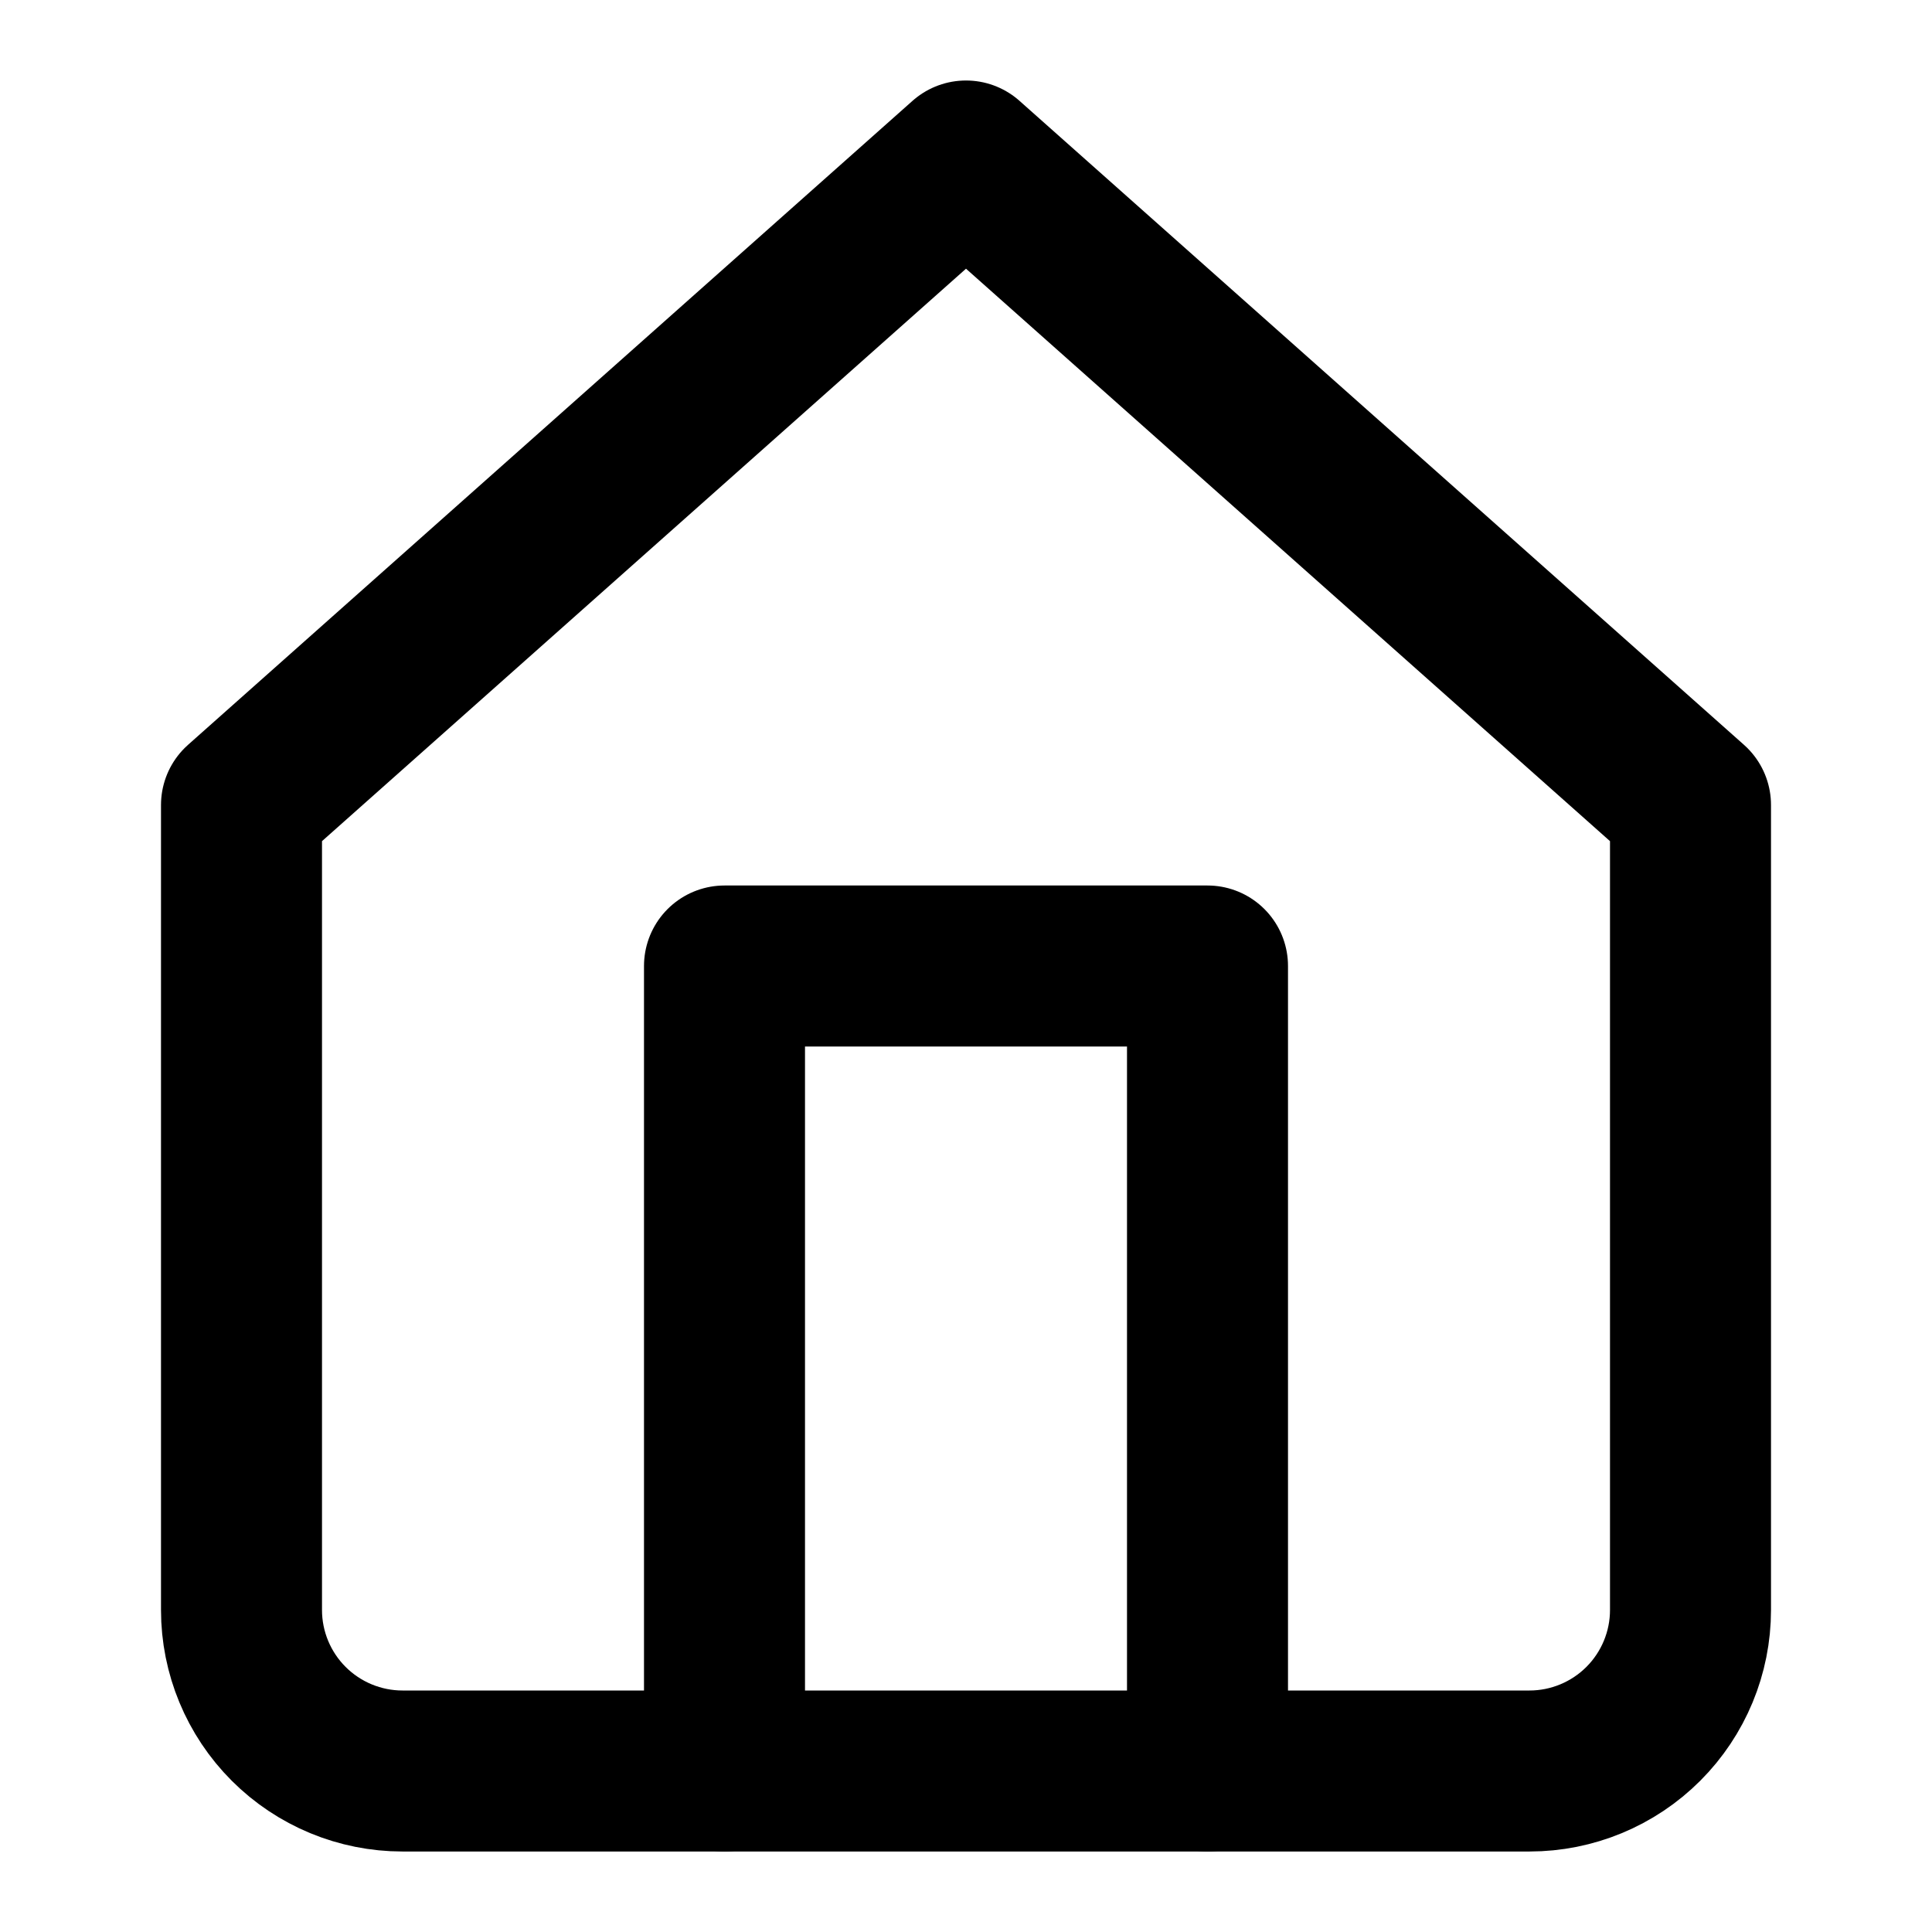
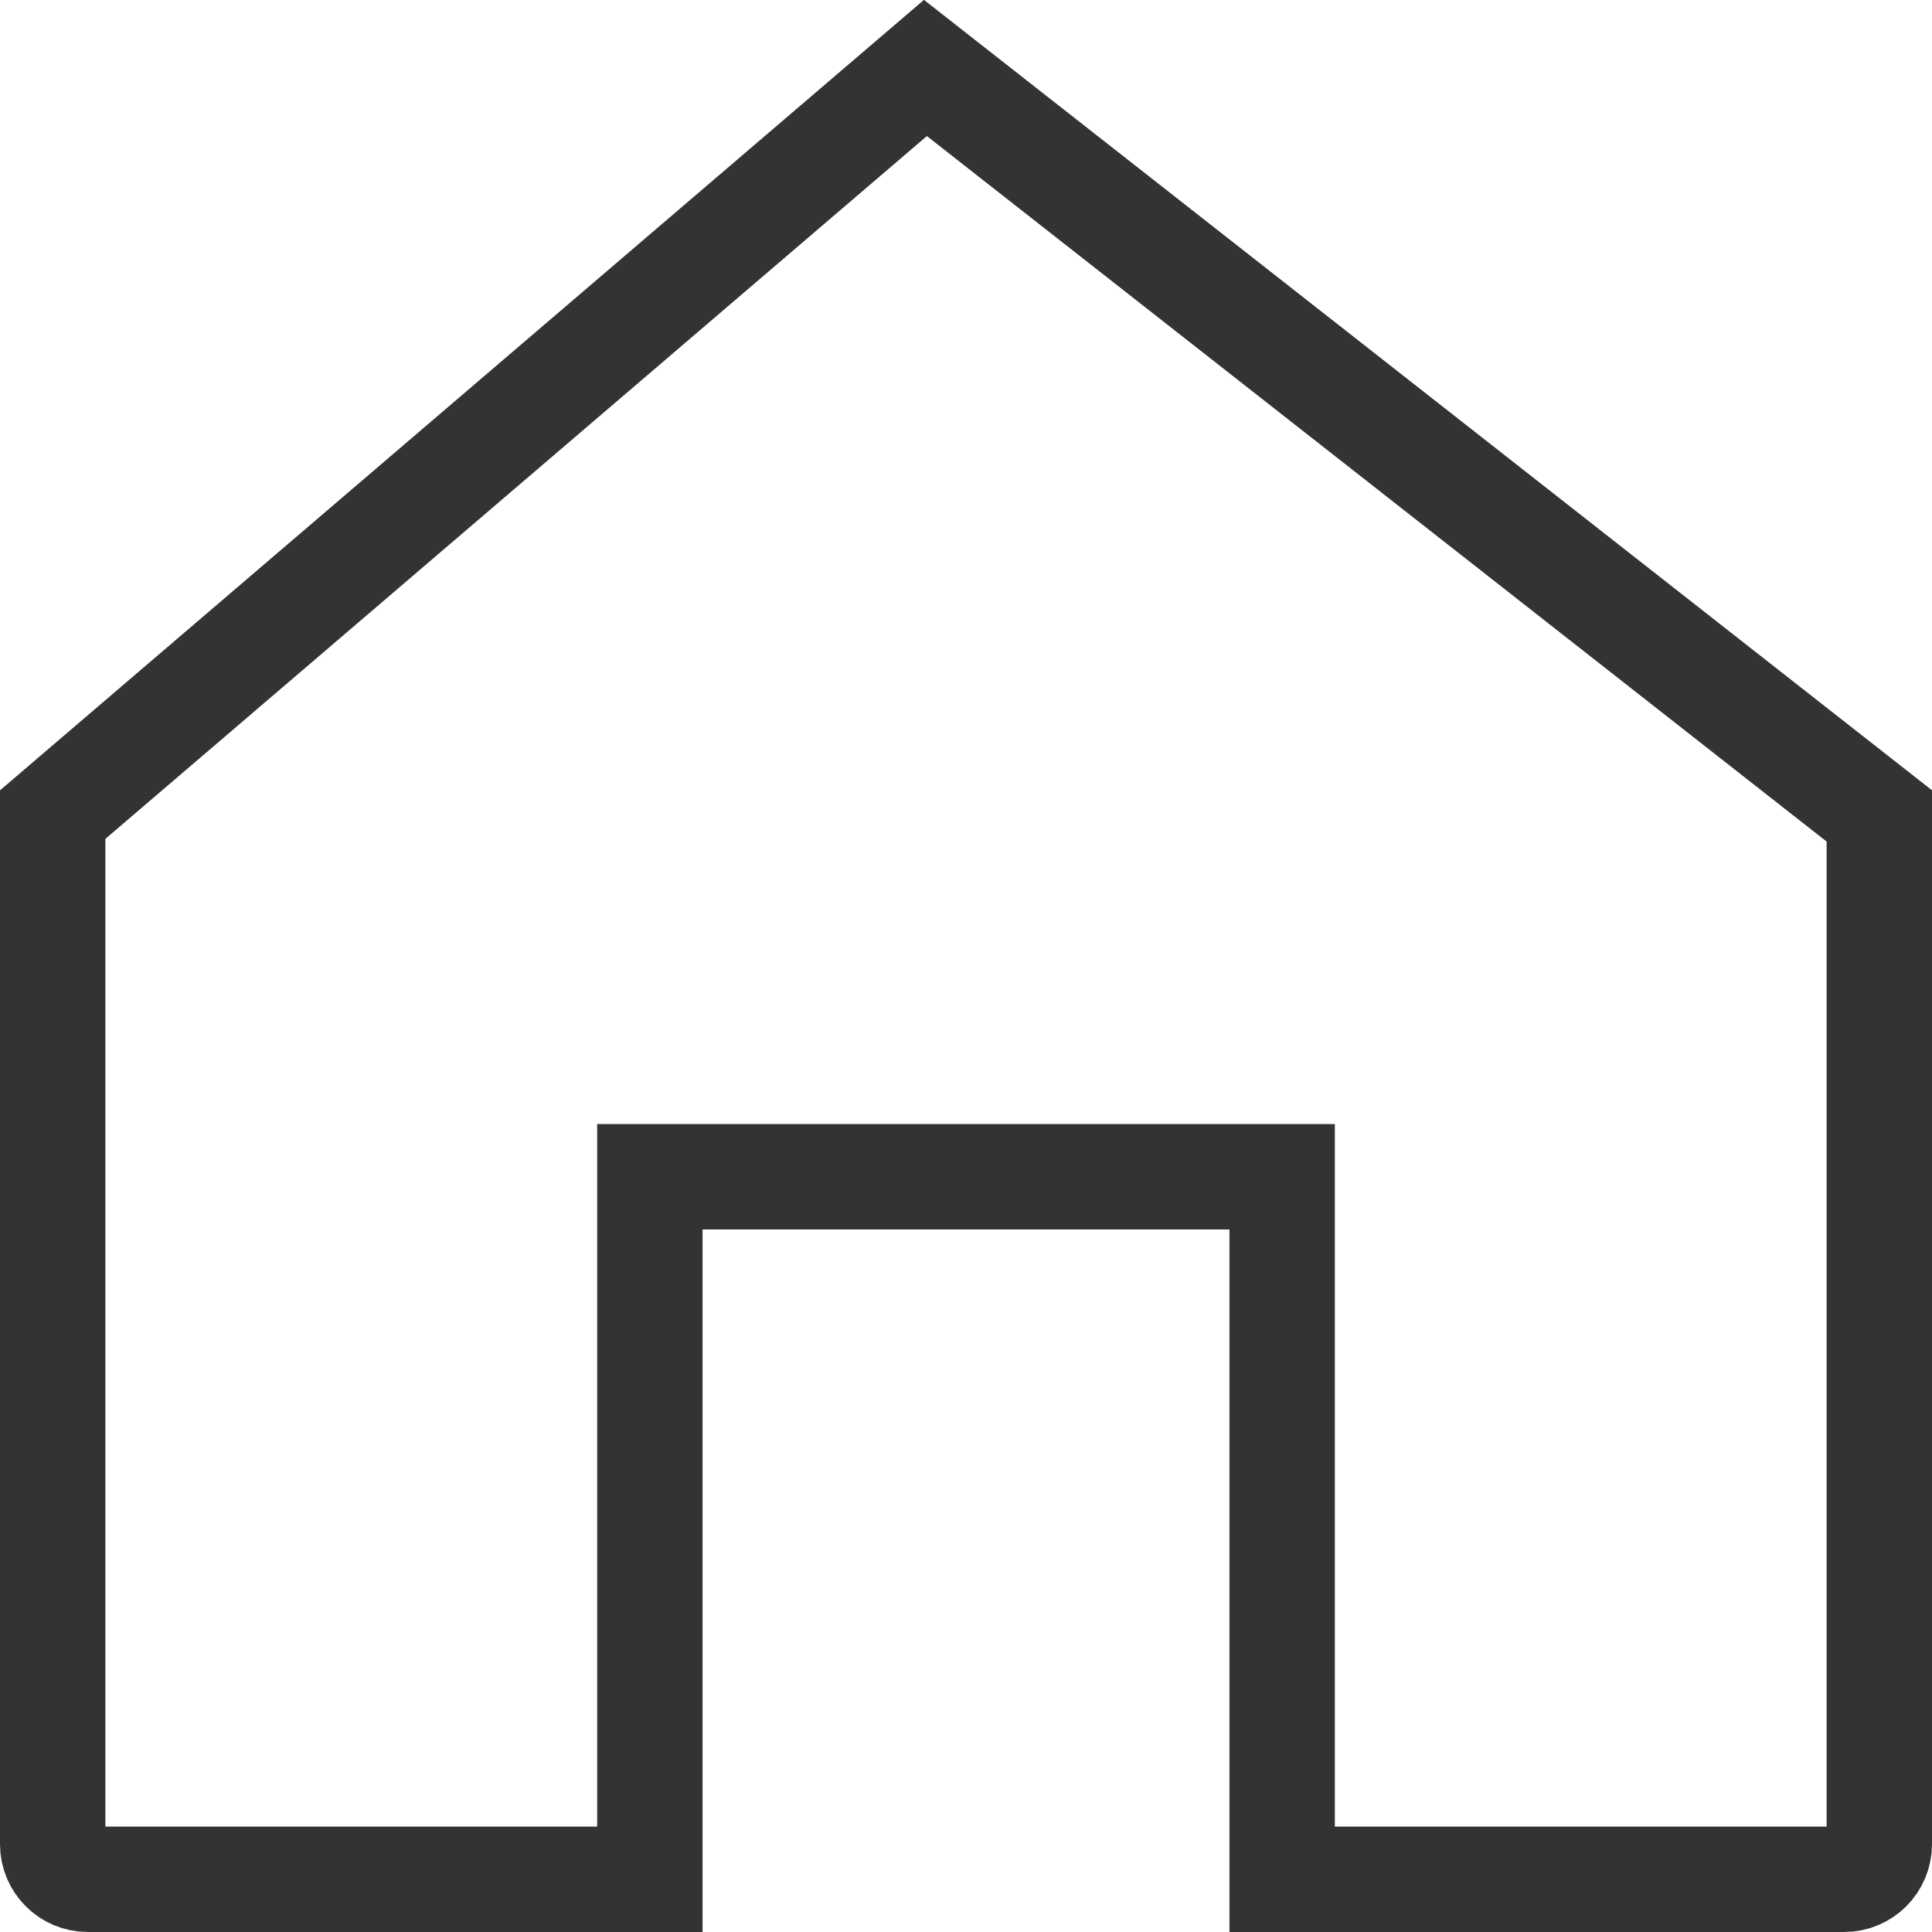
- <svg xmlns="http://www.w3.org/2000/svg" width="24" height="24" viewBox="0 0 24 24" fill="none">
-   <path d="M3 10L12 2L21 10V20C21 20.53 20.789 21.039 20.414 21.414C20.039 21.789 19.53 22 19 22H5C4.47 22 3.961 21.789 3.586 21.414C3.211 21.039 3 20.53 3 20V10Z" stroke="black" stroke-width="2" stroke-linecap="round" stroke-linejoin="round" />
-   <path d="M9 22V12H15V22" stroke="black" stroke-width="2" stroke-linecap="round" stroke-linejoin="round" />
+ <svg xmlns="http://www.w3.org/2000/svg" width="22" height="22" viewBox="0 0 22 22" fill="none">
+   <path d="M21.4 9.291V21C21.4 21.221 21.221 21.4 21 21.4H14.6V13.4H7.4V21.4H1C0.779 21.4 0.6 21.221 0.6 21V9.276L10.538 0.774L21.4 9.291Z" stroke="#333333" stroke-width="1.2" />
</svg>
